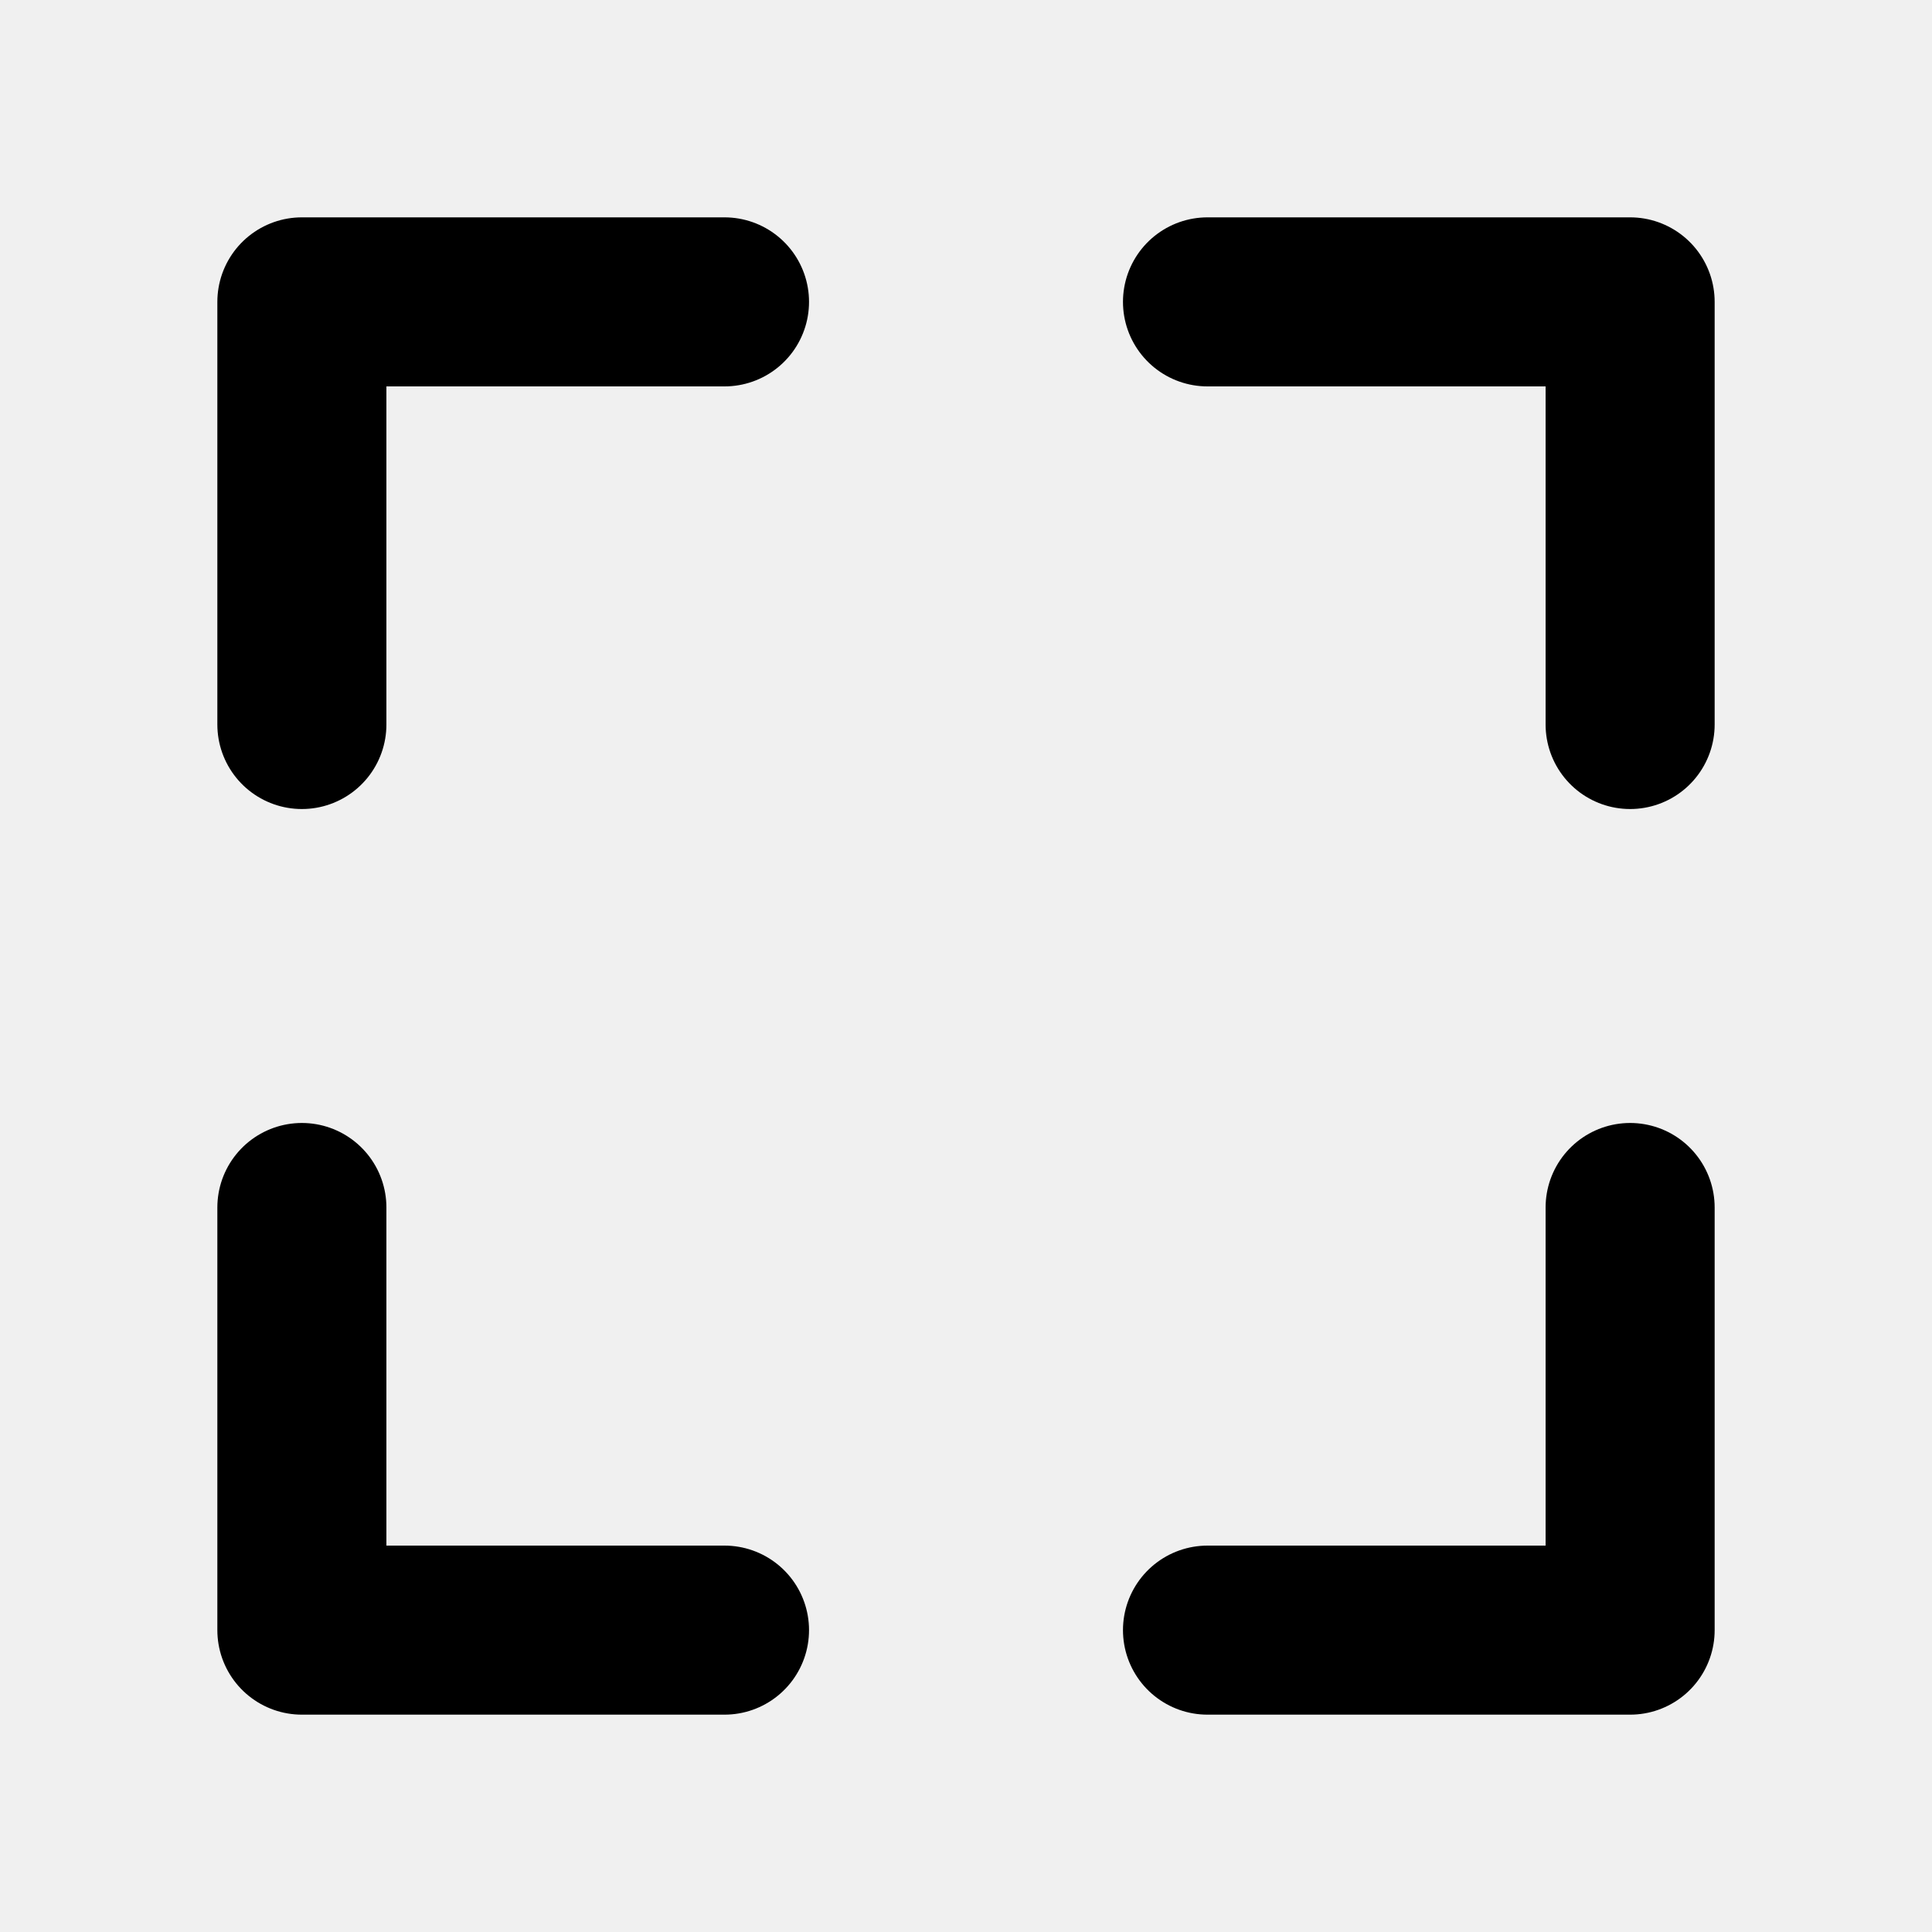
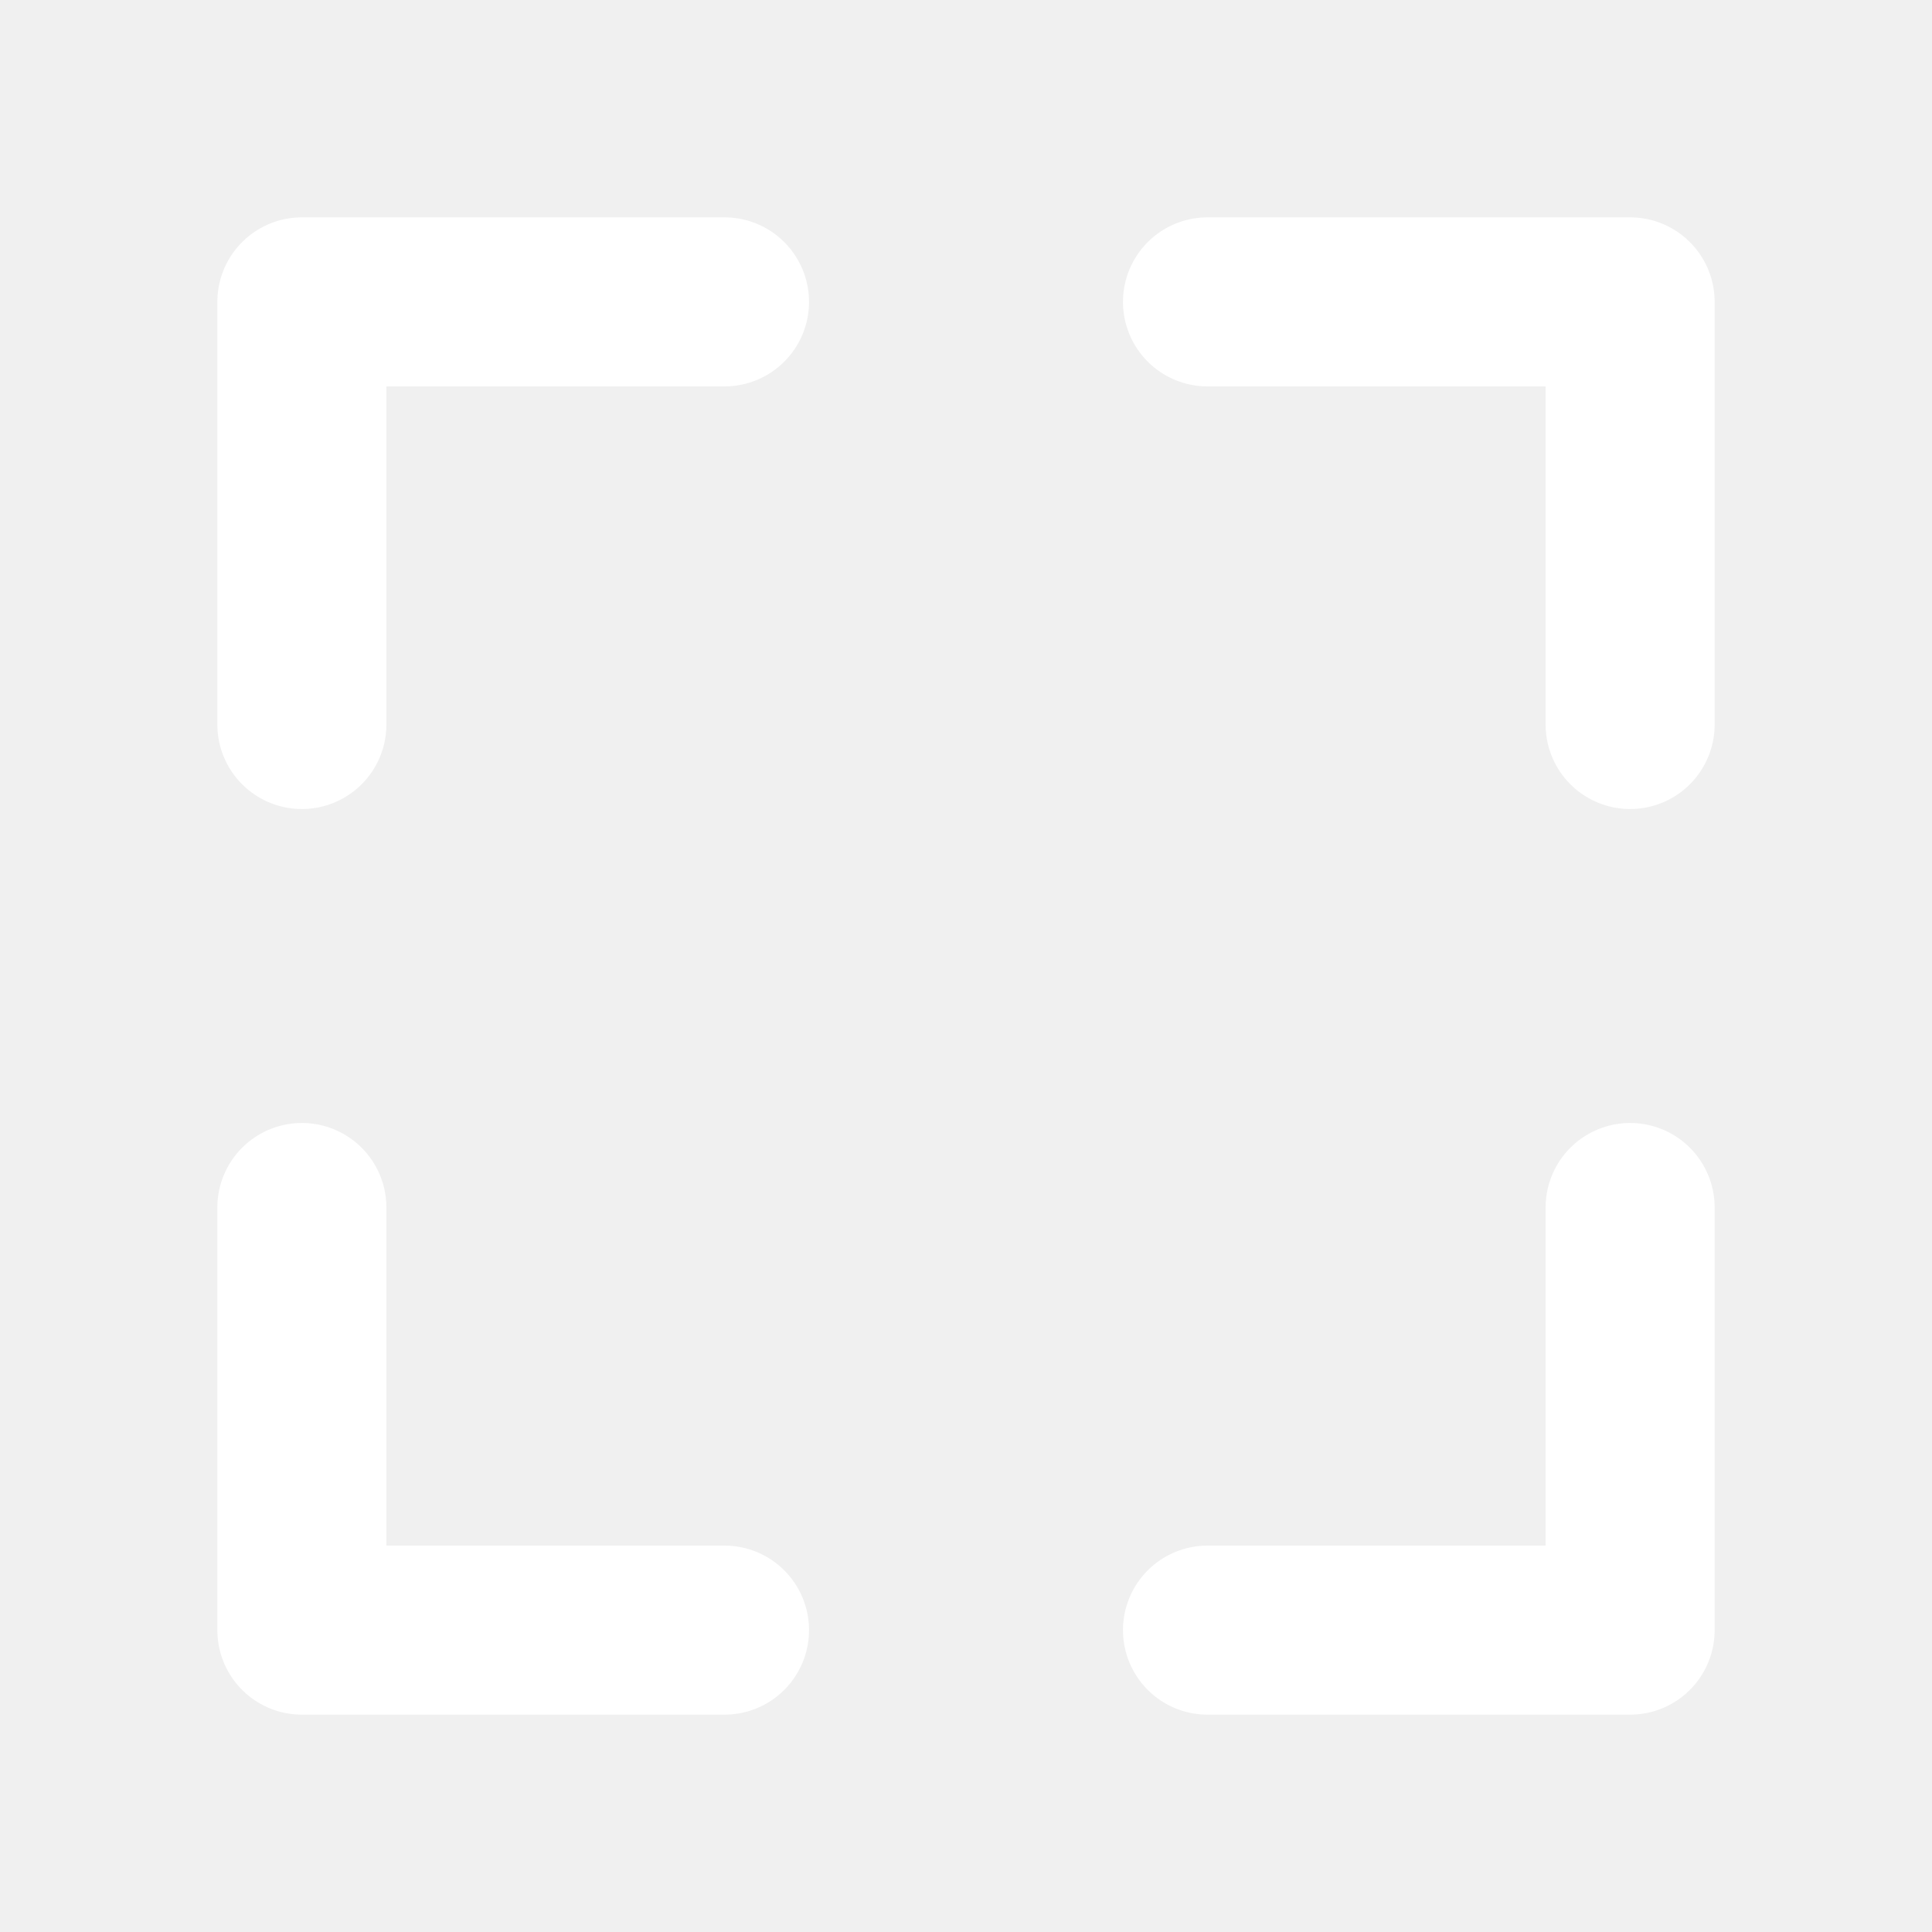
<svg xmlns="http://www.w3.org/2000/svg" viewBox="0 0 16 16">
-   <path d="M6 2.5H2.5V6M10 2.5h3.5V6M2.5 10v3.5H6M13.5 10v3.5H10" fill="none" stroke="currentColor" stroke-width="1.4" stroke-linecap="round" stroke-linejoin="round" />
+   <path d="M6 2.5H2.5V6M10 2.5h3.5V6M2.5 10v3.5H6M13.5 10v3.5H10" fill="none" stroke="#ffffff" stroke-width="1.4" stroke-linecap="round" stroke-linejoin="round" />
</svg>
